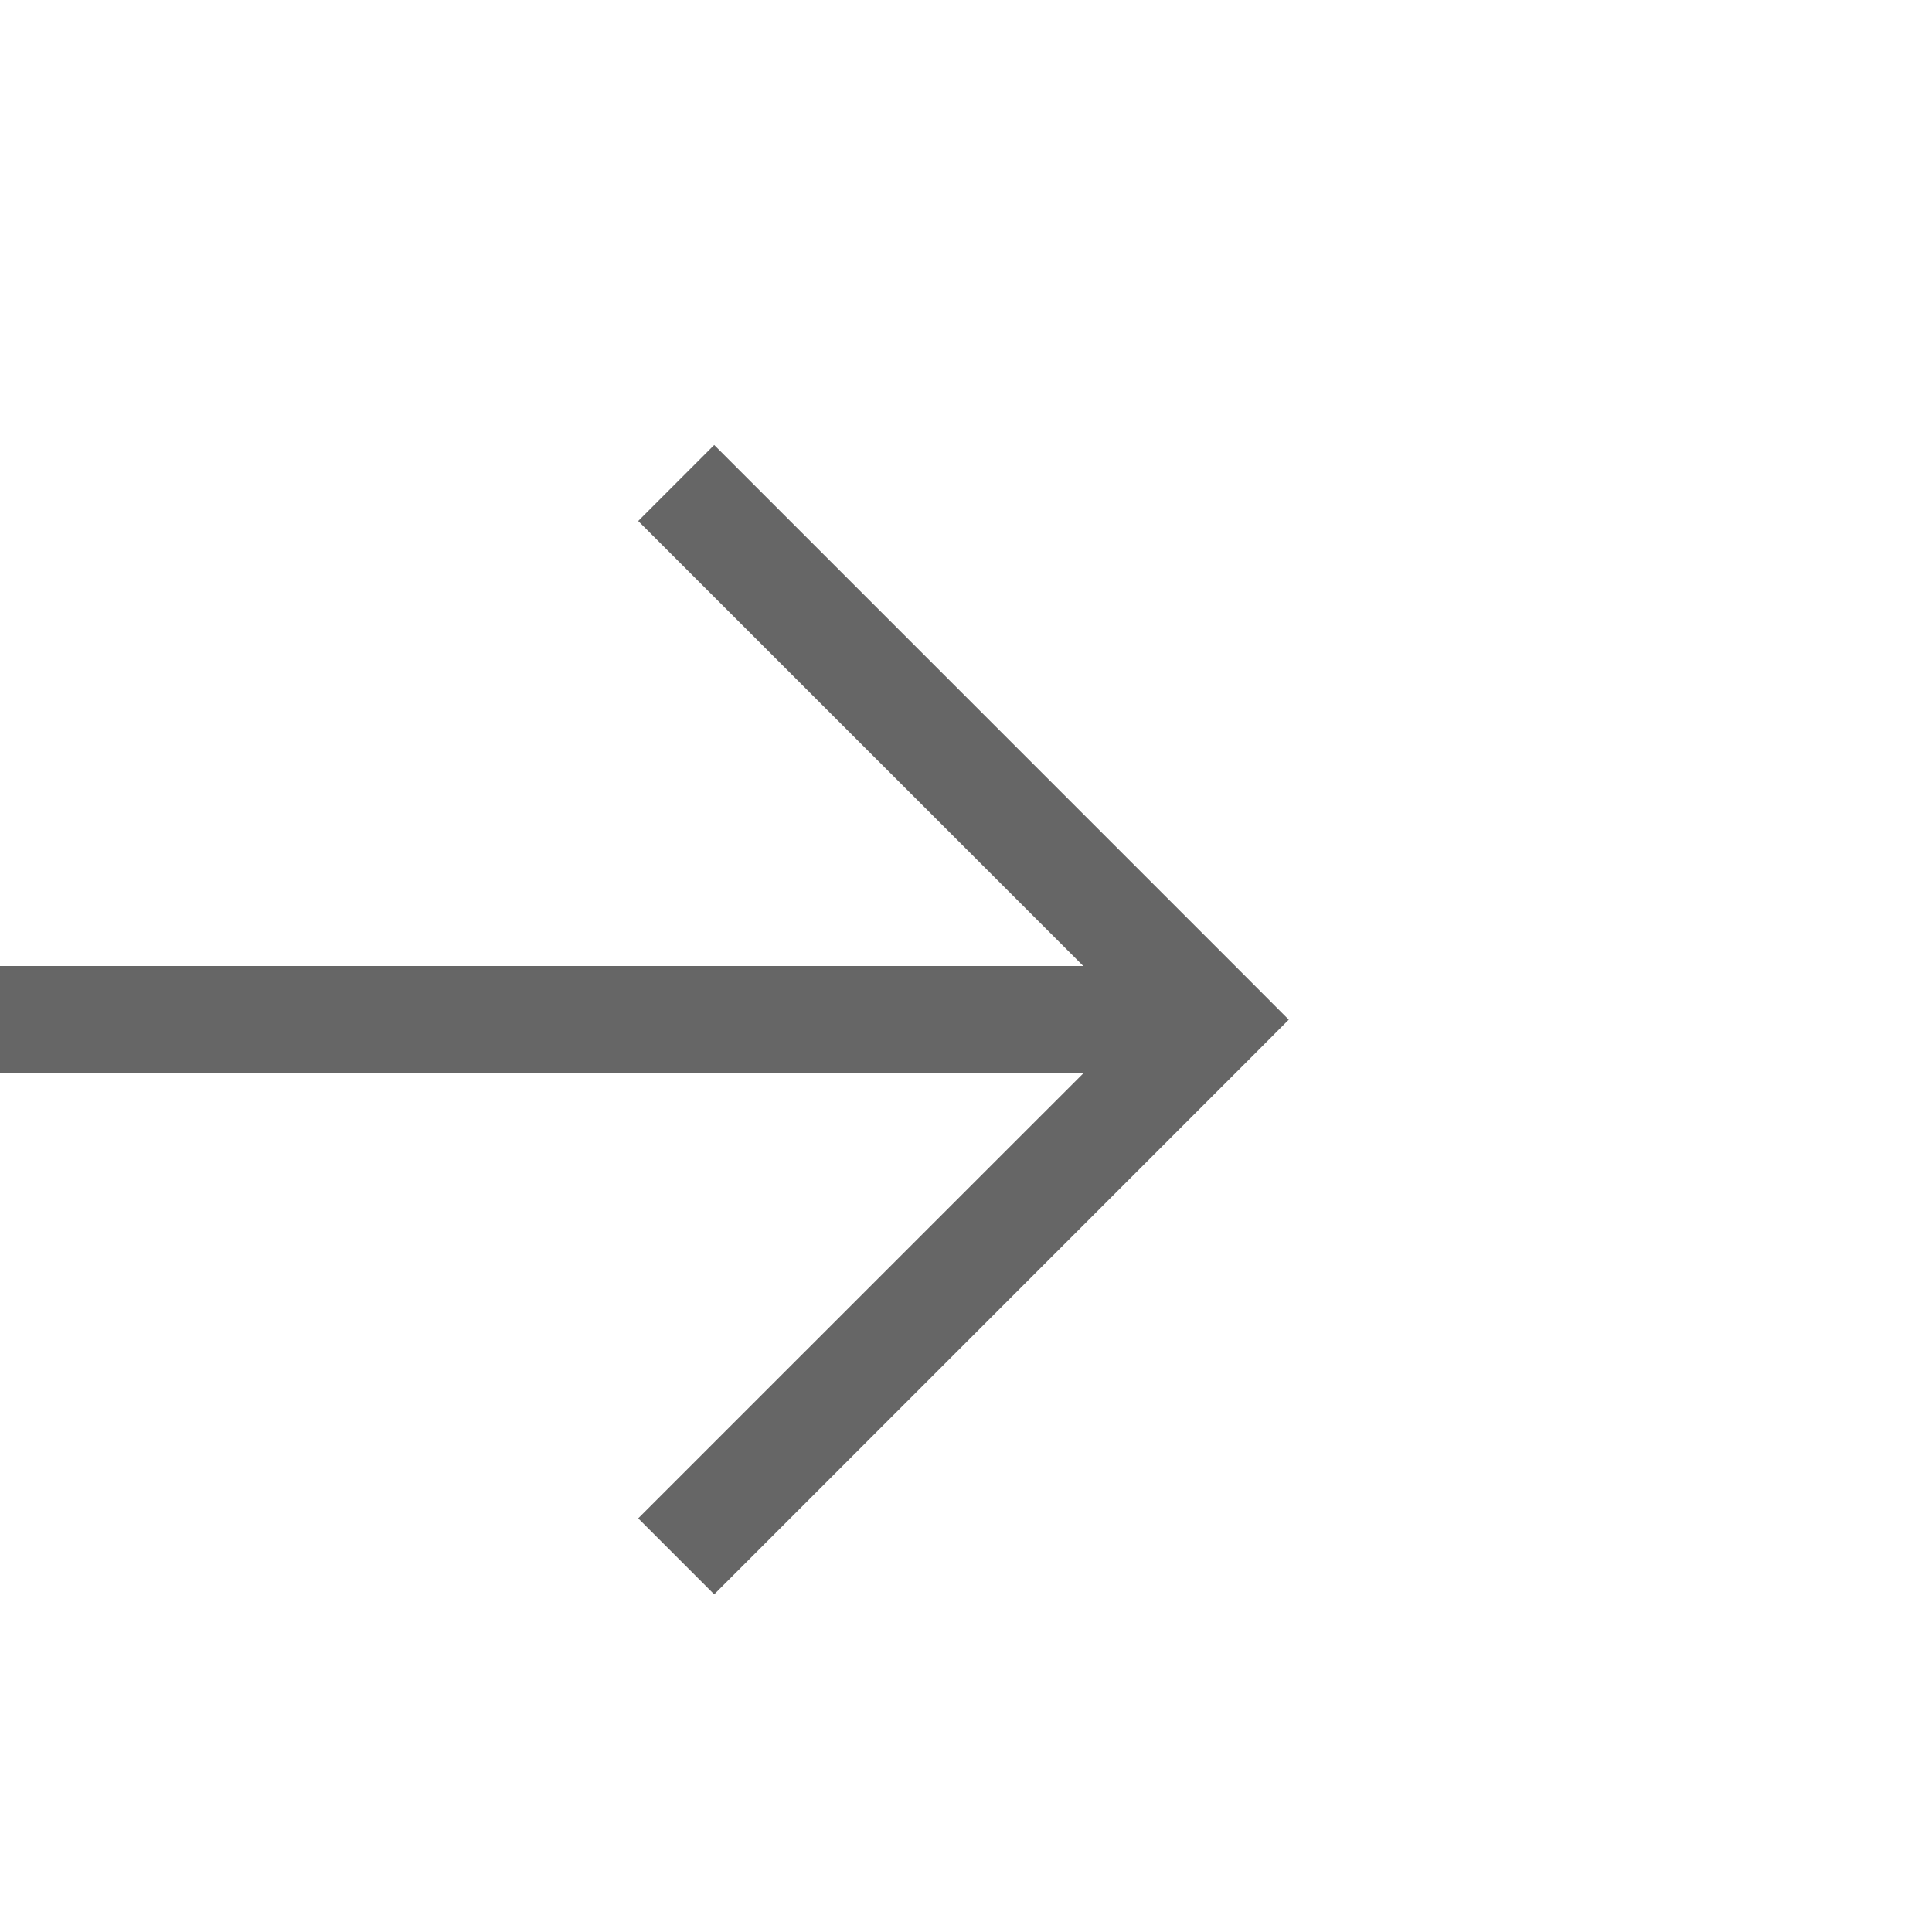
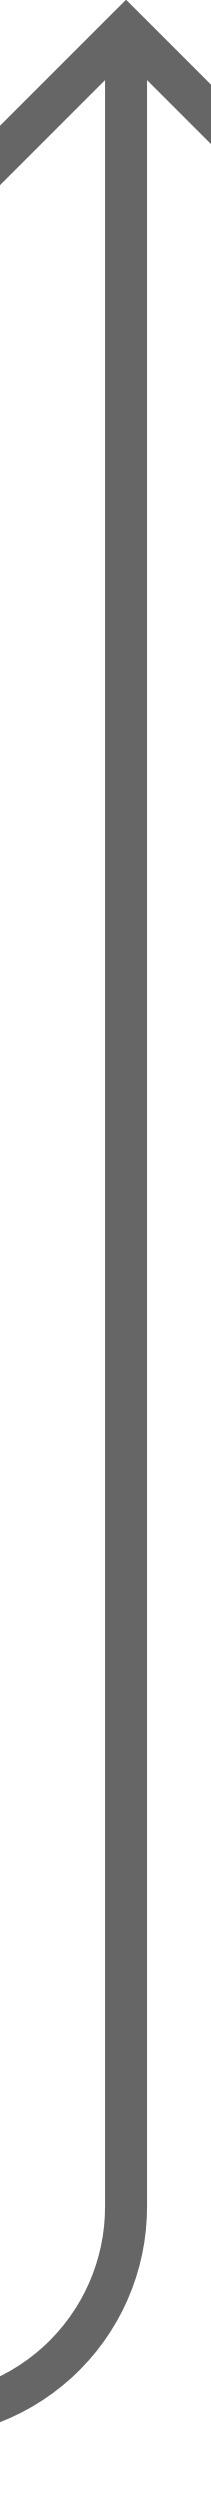
- <svg xmlns="http://www.w3.org/2000/svg" version="1.1" width="18px" height="18px" viewBox="1008 1203  18 18">
-   <path d="M 971 1212.5  L 1019 1212.5  " stroke-width="1" stroke="#666666" fill="none" />
-   <path d="M 1013.946 1207.854  L 1018.593 1212.5  L 1013.946 1217.146  L 1014.654 1217.854  L 1019.654 1212.854  L 1020.007 1212.5  L 1019.654 1212.146  L 1014.654 1207.146  L 1013.946 1207.854  Z " fill-rule="nonzero" fill="#666666" stroke="none" />
+ <svg xmlns="http://www.w3.org/2000/svg" version="1.1" width="5px" height="59.5px" viewBox="1711.5 1107  5 59.5">
+   <path d="M 1589 1164.5  L 1709 1164.5  A 5 5 0 0 0 1714.5 1159.5 L 1714.5 1108  " stroke-width="1" stroke="#666666" fill="none" />
+   <path d="M 1709.854 1113.054  L 1714.5 1108.407  L 1719.146 1113.054  L 1719.854 1112.346  L 1714.854 1107.346  L 1714.5 1106.993  L 1714.146 1107.346  L 1709.146 1112.346  L 1709.854 1113.054  Z " fill-rule="nonzero" fill="#666666" stroke="none" />
</svg>
